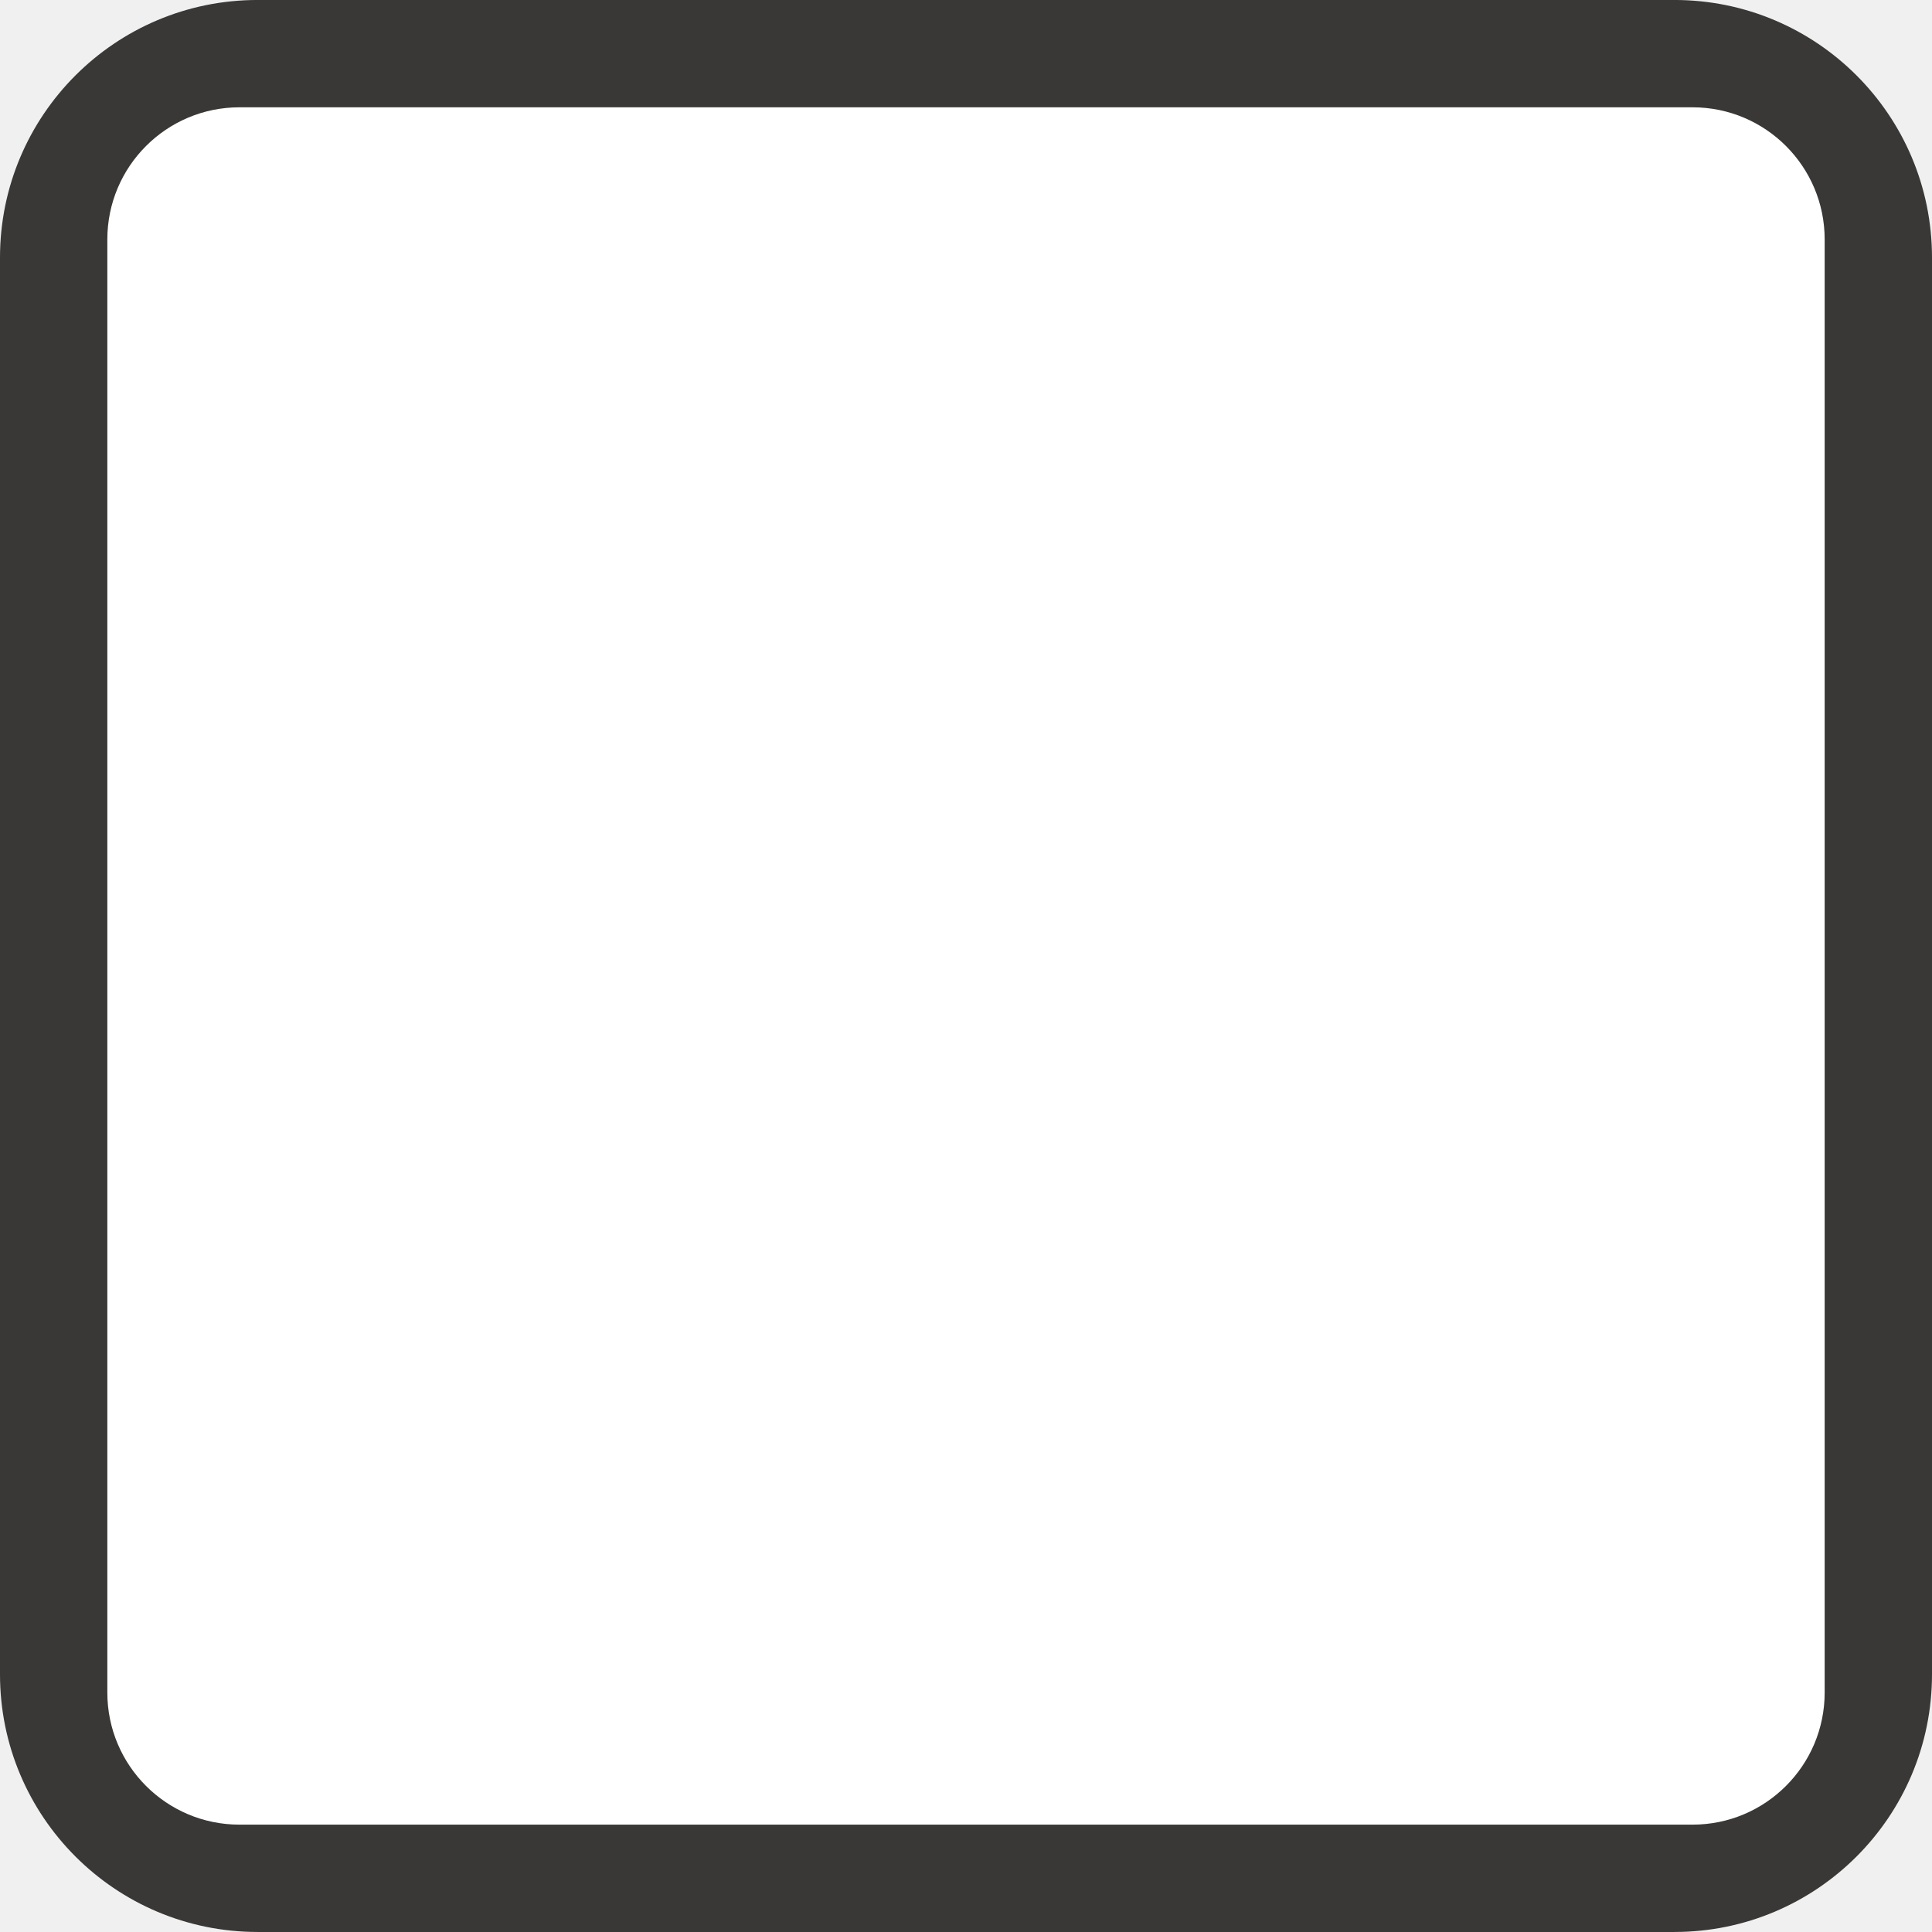
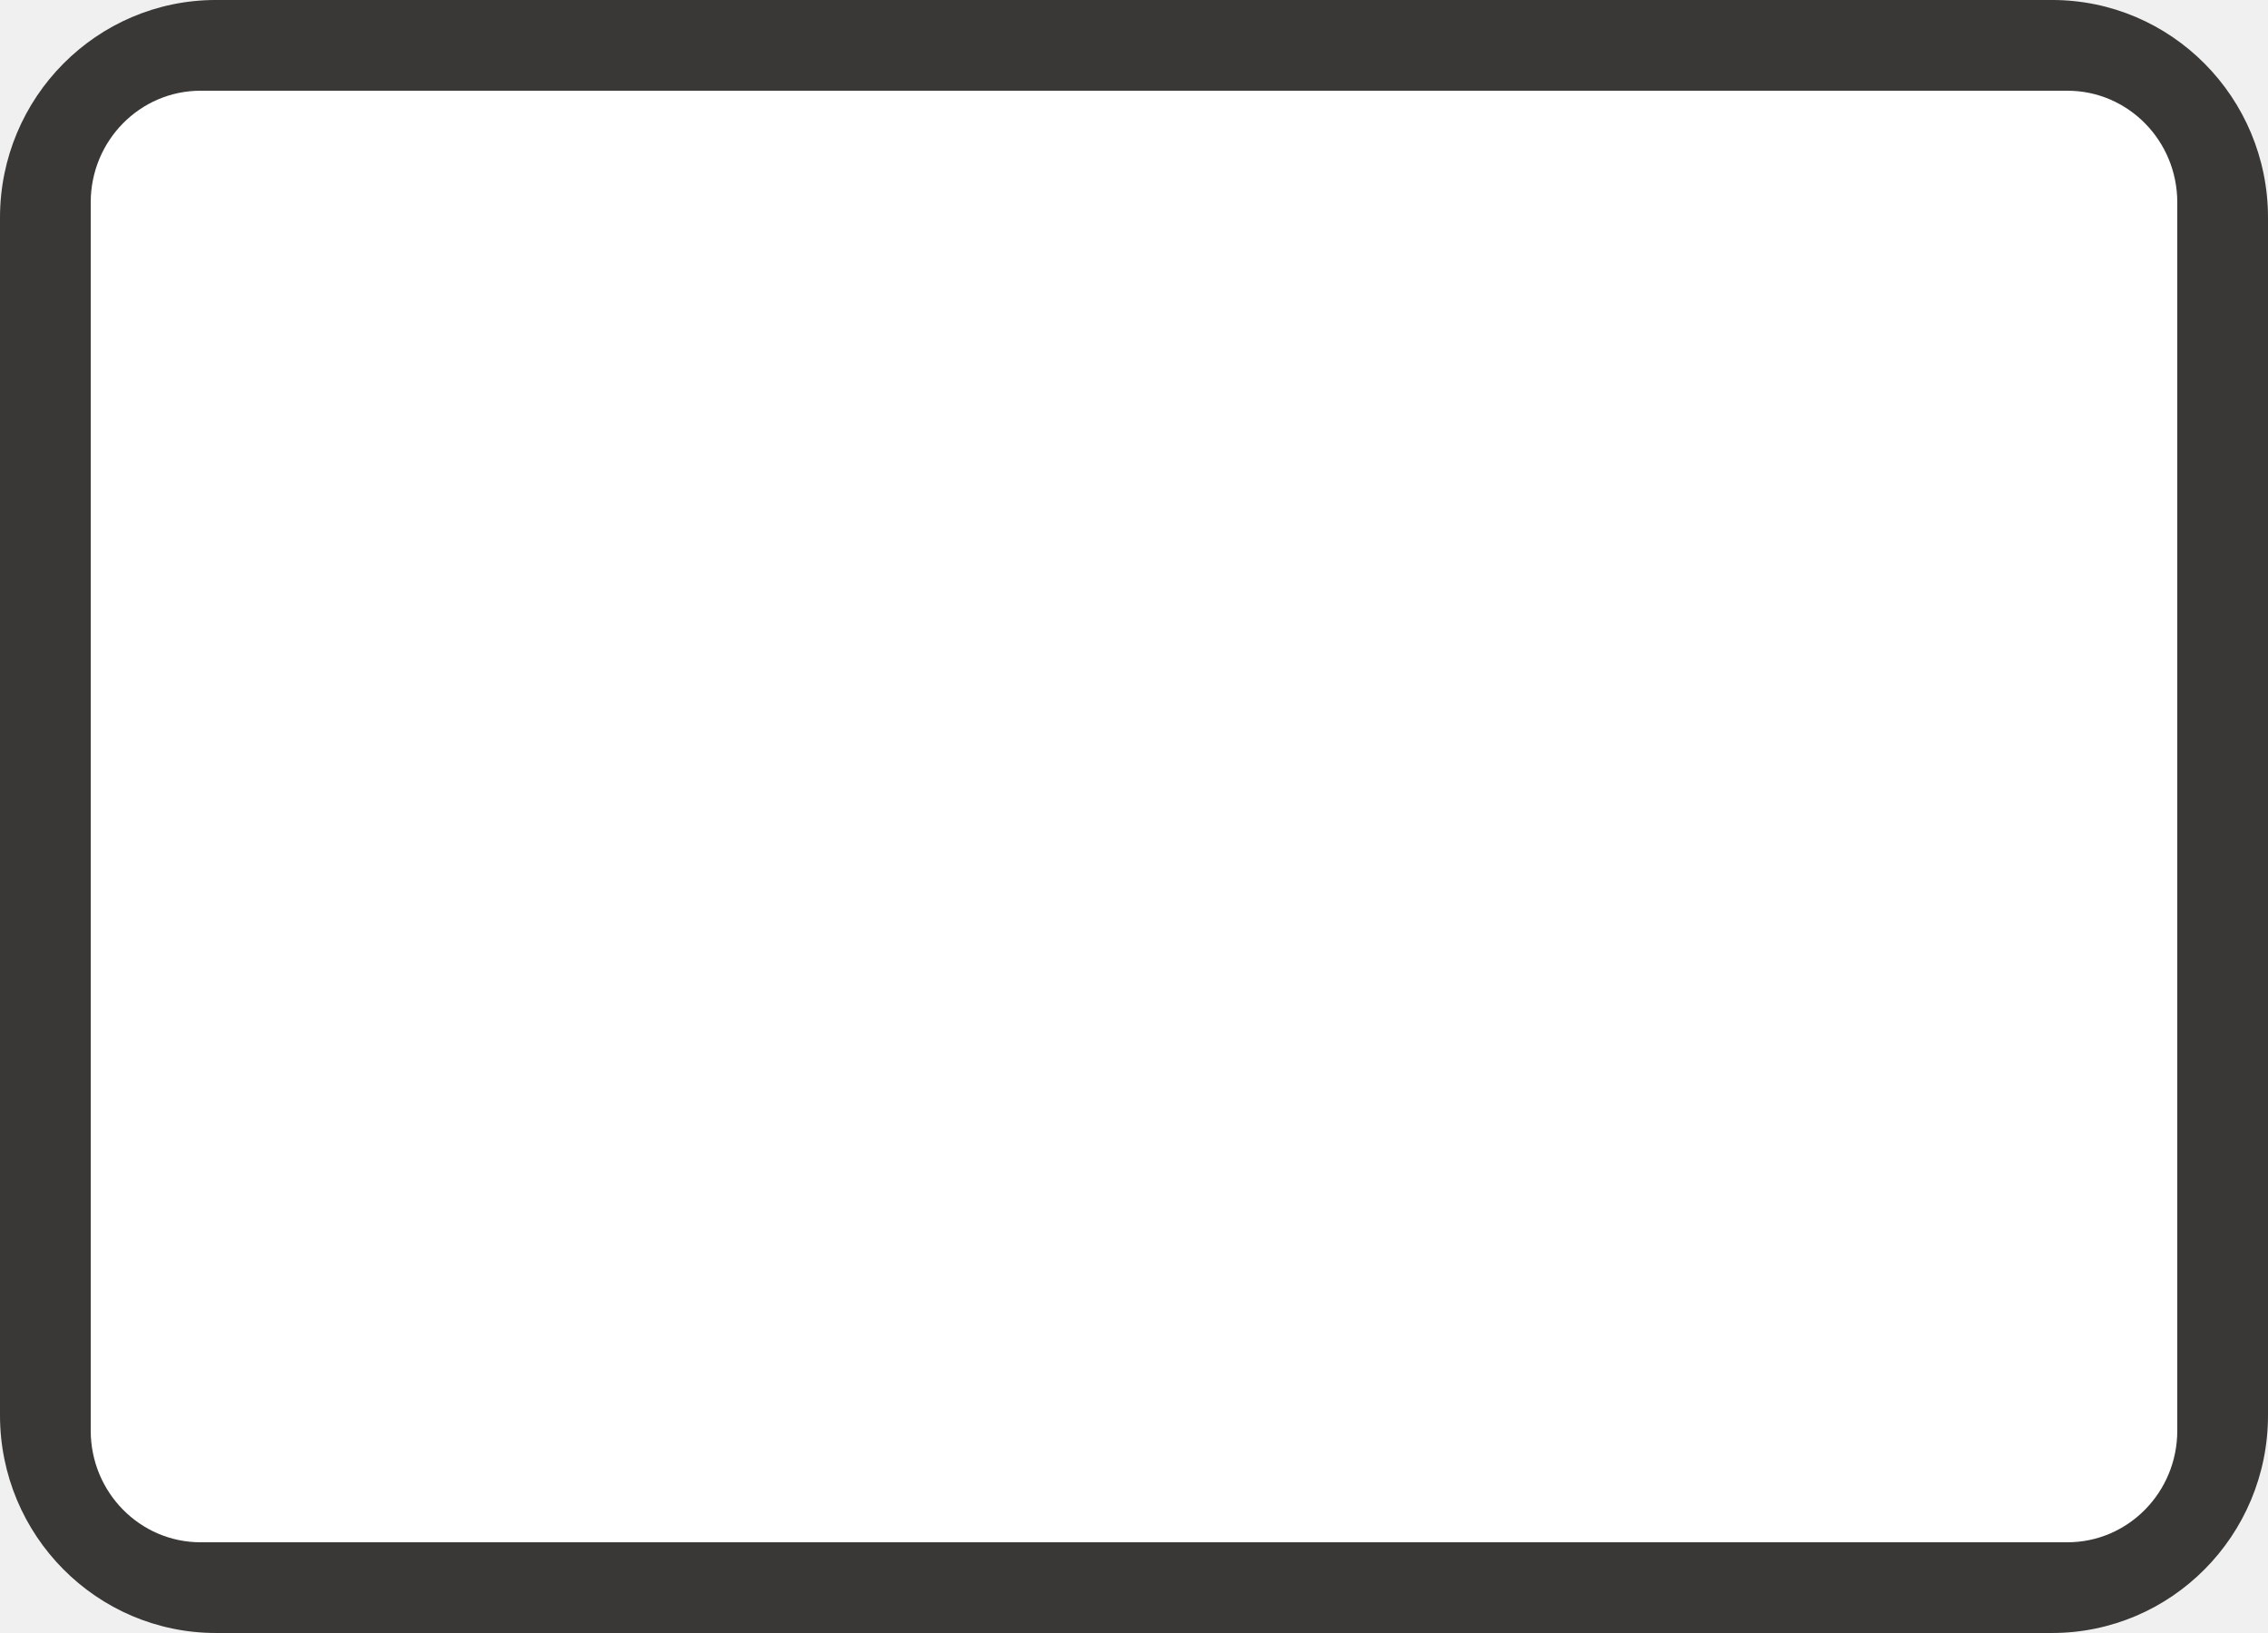
- <svg xmlns="http://www.w3.org/2000/svg" viewBox="0 0 14.4 14.4" version="1.1" id="svg4986" height="14.4" width="14.4">
-   <defs id="defs4988" />
-   <g transform="matrix(0.8,0,0,0.8,-42.79999,-722.2898)" id="layer1">
-     <g id="generic-md-1" transform="translate(-180,480)">
-       <rect rx="2.4" ry="2.4" y="422.862" x="233.5" height="18" width="18" id="rect3443" style="color:#3a3836;display:inline;overflow:visible;visibility:visible;fill:#3a3836;fill-opacity:1;fill-rule:evenodd;stroke:none;stroke-width:1.2;marker:none;enable-background:accumulate" />
-       <rect rx="1.231" ry="1.231" style="color:#3a3836;display:inline;overflow:visible;visibility:visible;fill:#ffffff;fill-opacity:1;fill-rule:evenodd;stroke:none;stroke-width:1.231;marker:none;enable-background:accumulate" id="rect3445" width="16" height="16" x="234.5" y="423.862" />
+ <svg xmlns="http://www.w3.org/2000/svg" viewBox="0 0 20 14.4" version="1.1" id="svg5037" height="14.4" width="20">
+   <defs id="defs5039" />
+   <g transform="matrix(0.8,0,0,0.8,-43.99999,-737.0896)" id="layer1">
+     <g id="generic-md-2" transform="translate(-180,480)">
+       <rect transform="translate(0,-1.5169706e-4)" rx="2.381" ry="2.4" style="color:#3a3836;display:inline;overflow:visible;visibility:visible;fill:#3a3836;fill-opacity:1;fill-rule:evenodd;stroke:none;stroke-width:1.195;marker:none;enable-background:accumulate" id="rect3449" width="25" height="18" x="235" y="441.362" />
+       <rect rx="1.211" ry="1.231" y="442.362" x="236" height="16" width="23" id="rect3451" style="color:#3a3836;display:inline;overflow:visible;visibility:visible;fill:#ffffff;fill-opacity:1;fill-rule:evenodd;stroke:none;stroke-width:1.221;marker:none;enable-background:accumulate" />
    </g>
  </g>
</svg>
